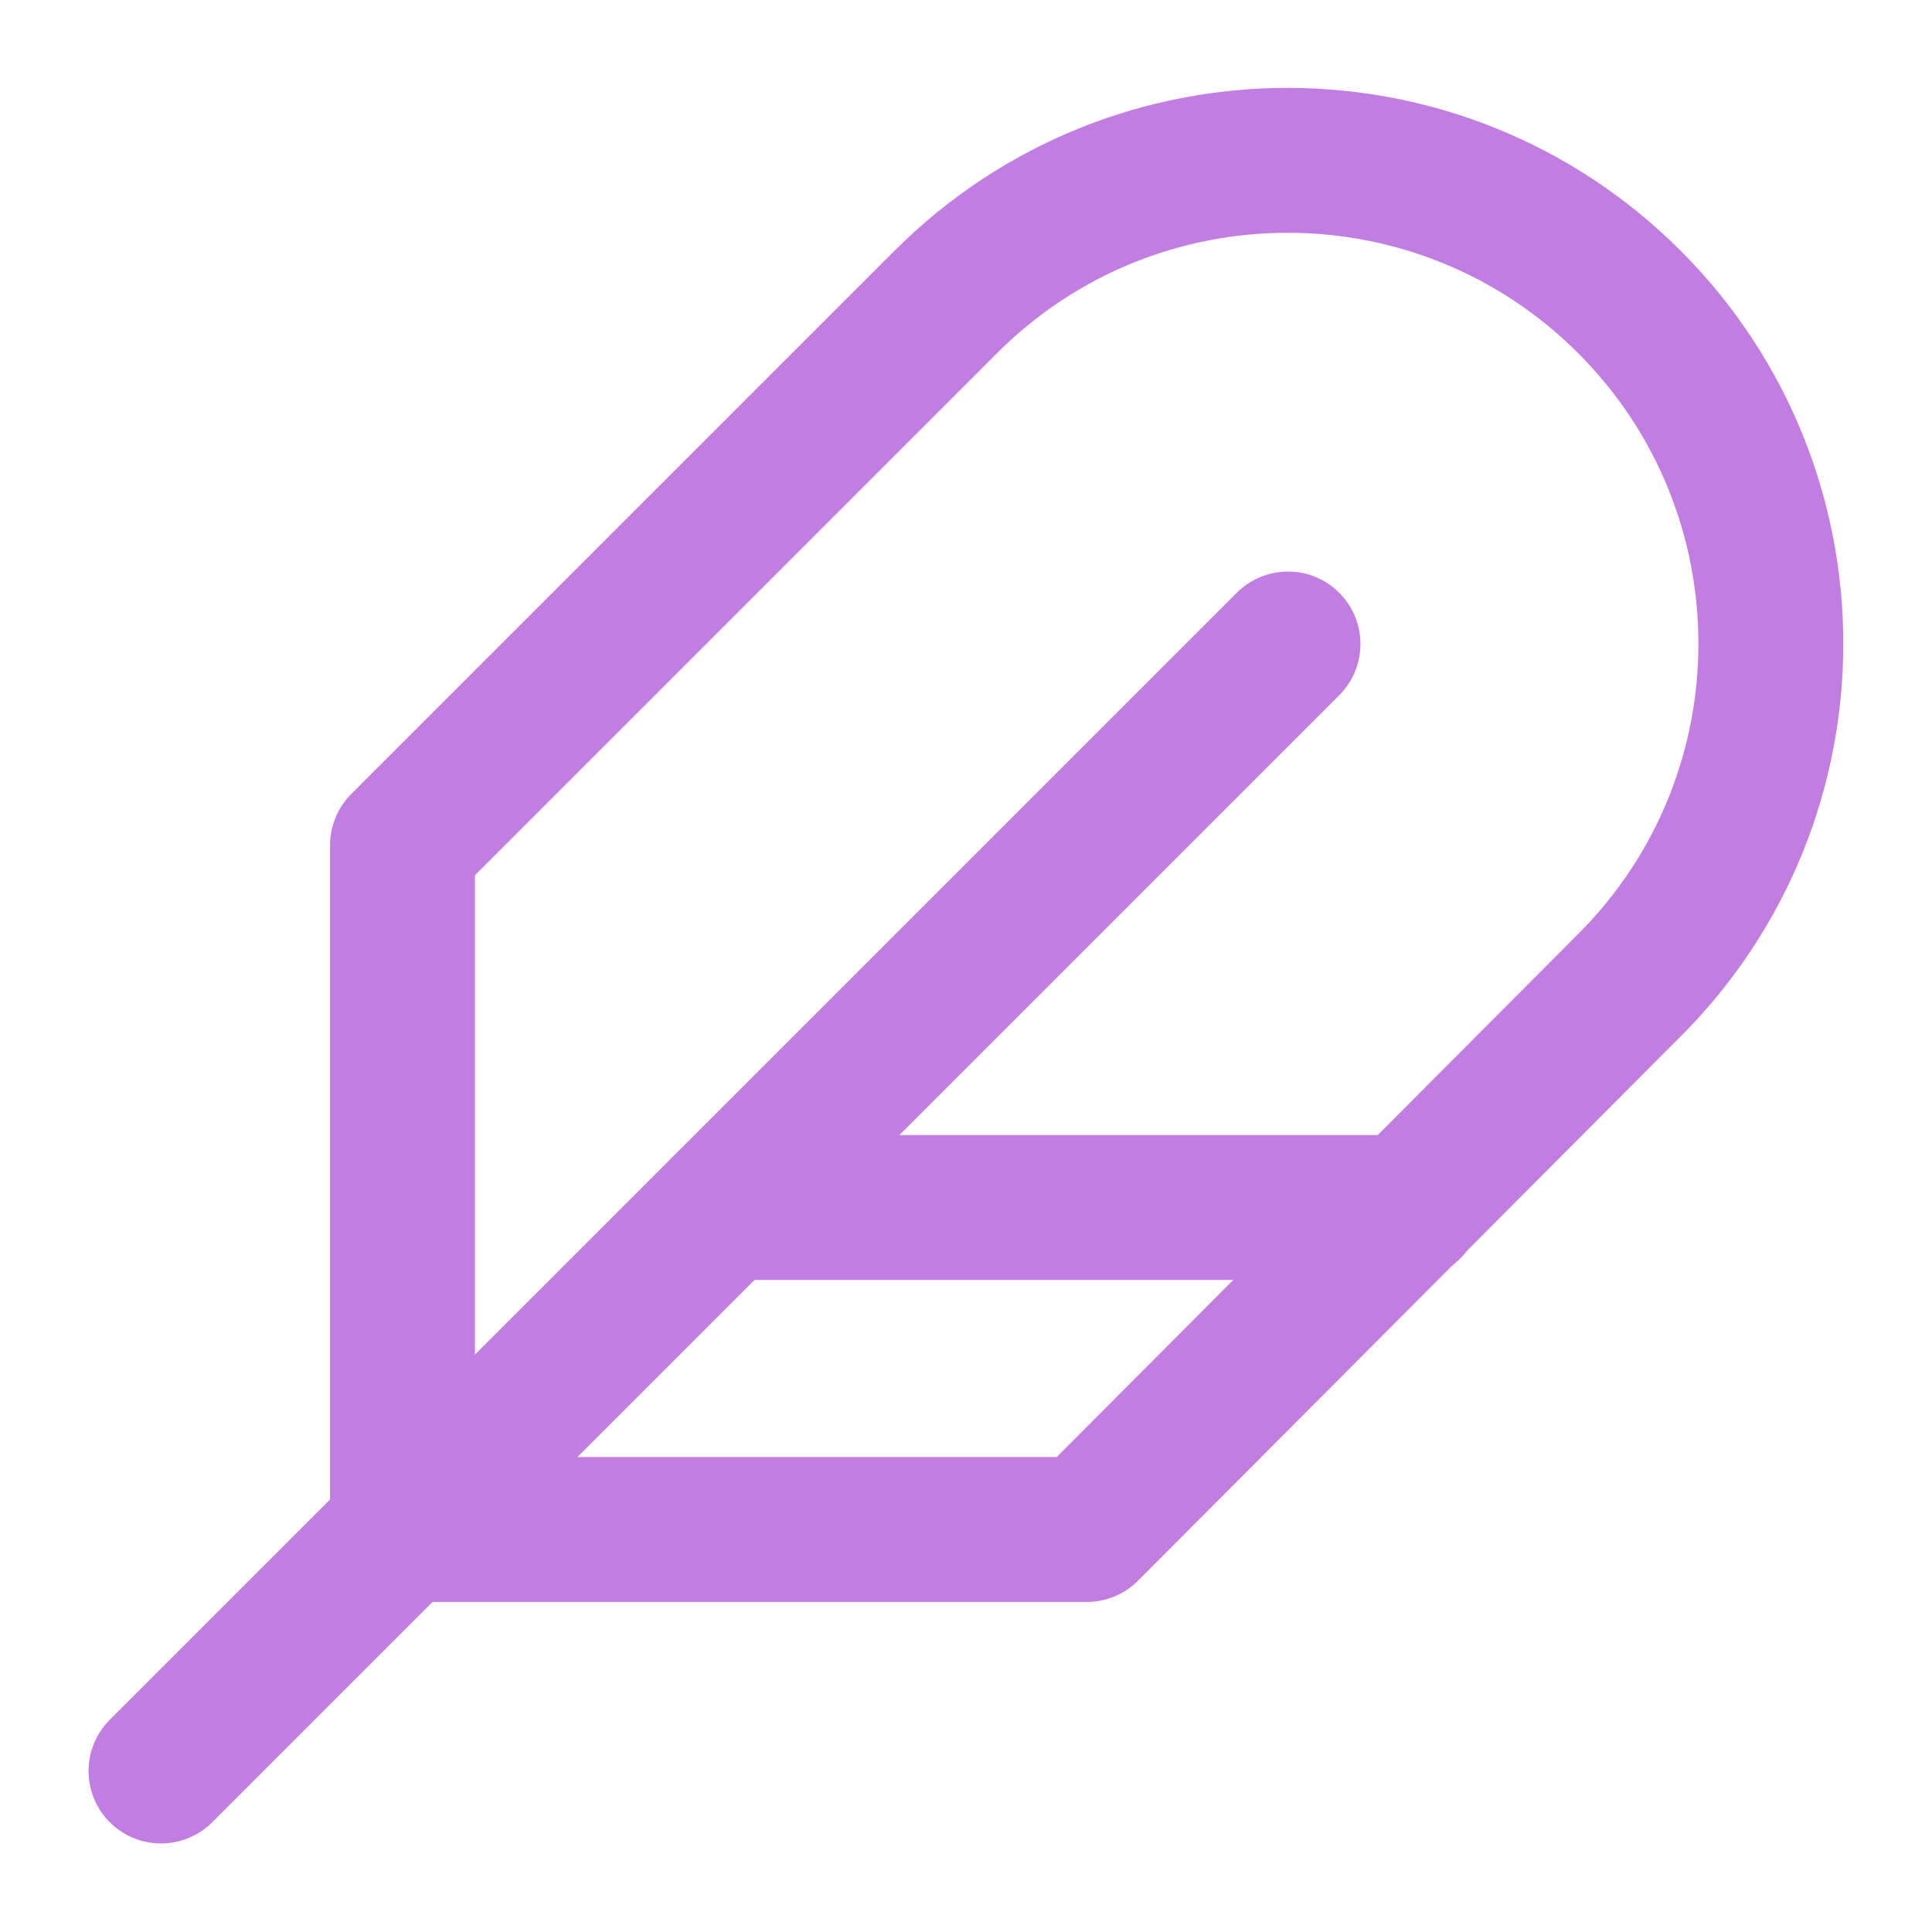
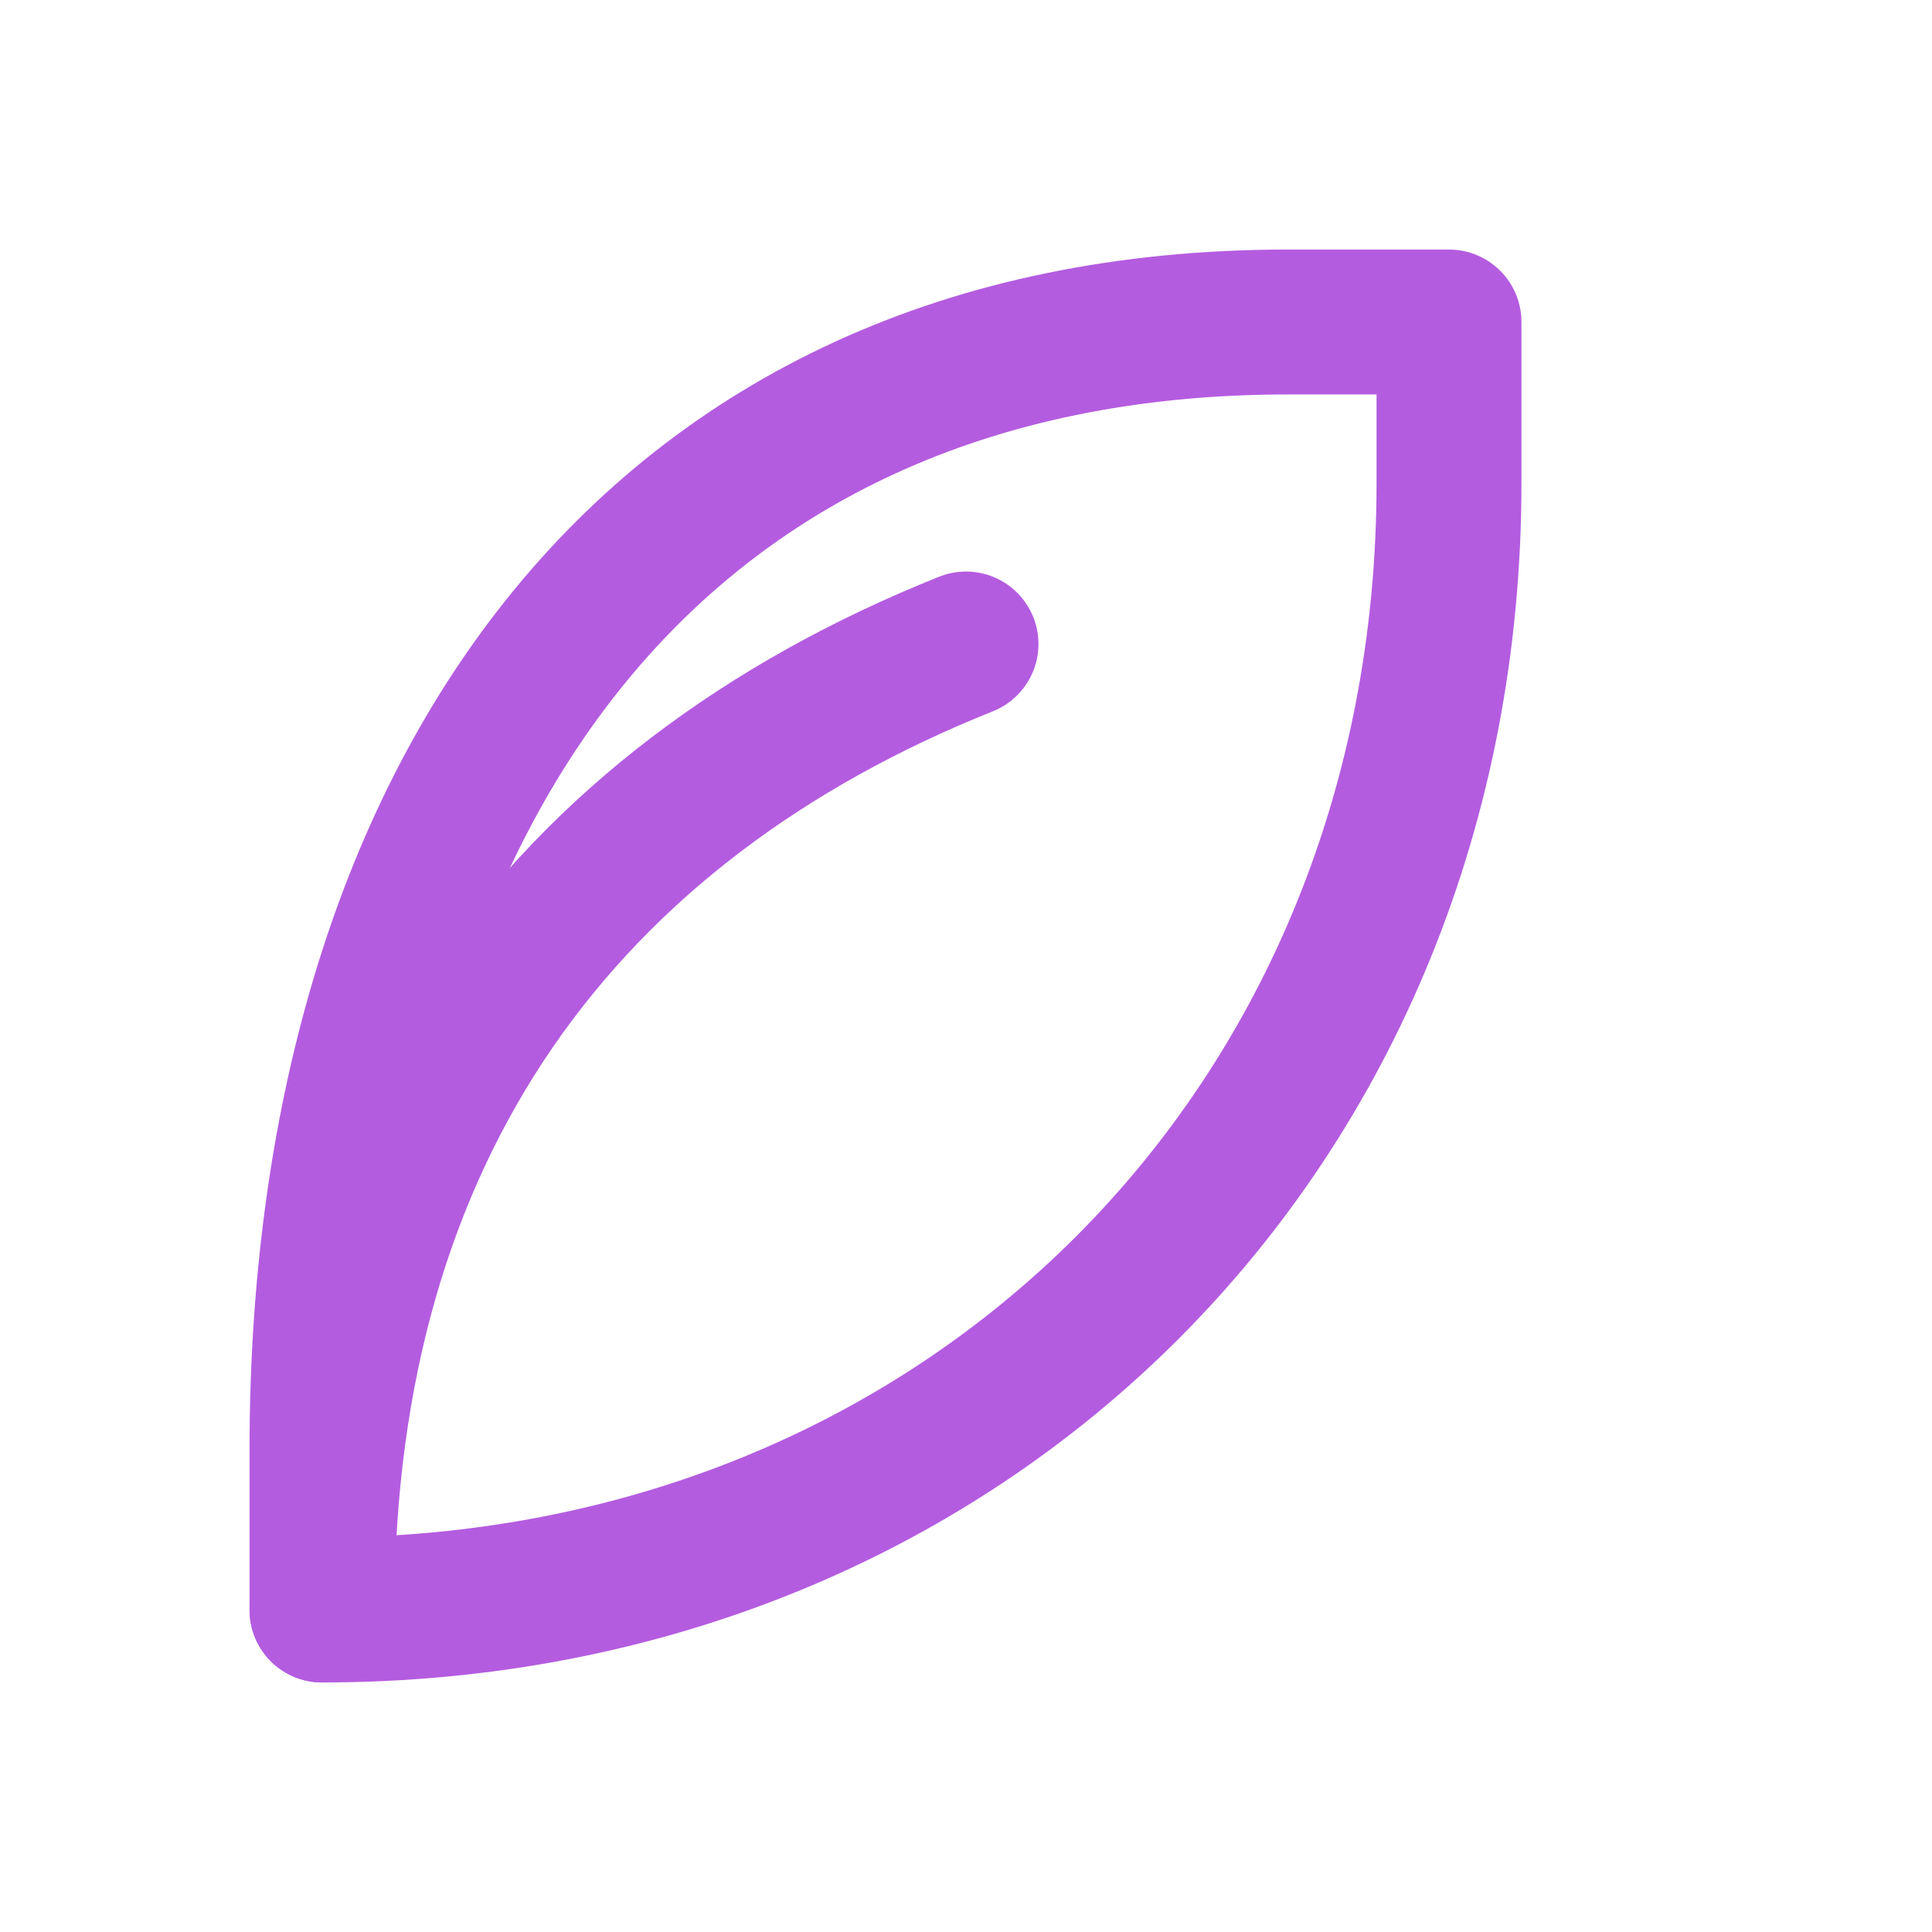
- <svg xmlns="http://www.w3.org/2000/svg" width="34" height="34" viewBox="0 0 24 24" fill="none" stroke="#C27DE3" stroke-width="1.8" stroke-linecap="round" stroke-linejoin="round">
-   <path d="M20.24 12.24a6 6 0 0 0-8.49-8.49L5 10.5V19h8.5z" />
-   <path d="M16 8L2 22" />
-   <path d="M17.5 15H9" />
+ <svg xmlns="http://www.w3.org/2000/svg" width="34" height="34" viewBox="0 0 24 24" fill="none" stroke="#B45CE0" stroke-width="1.8" stroke-linecap="round" stroke-linejoin="round">
+   <path d="M4 20c8 0 14-6 14-14v-2h-2C8 4 4 10 4 18z" />
+   <path d="M4 20c0-6 3-10 8-12" />
</svg>
